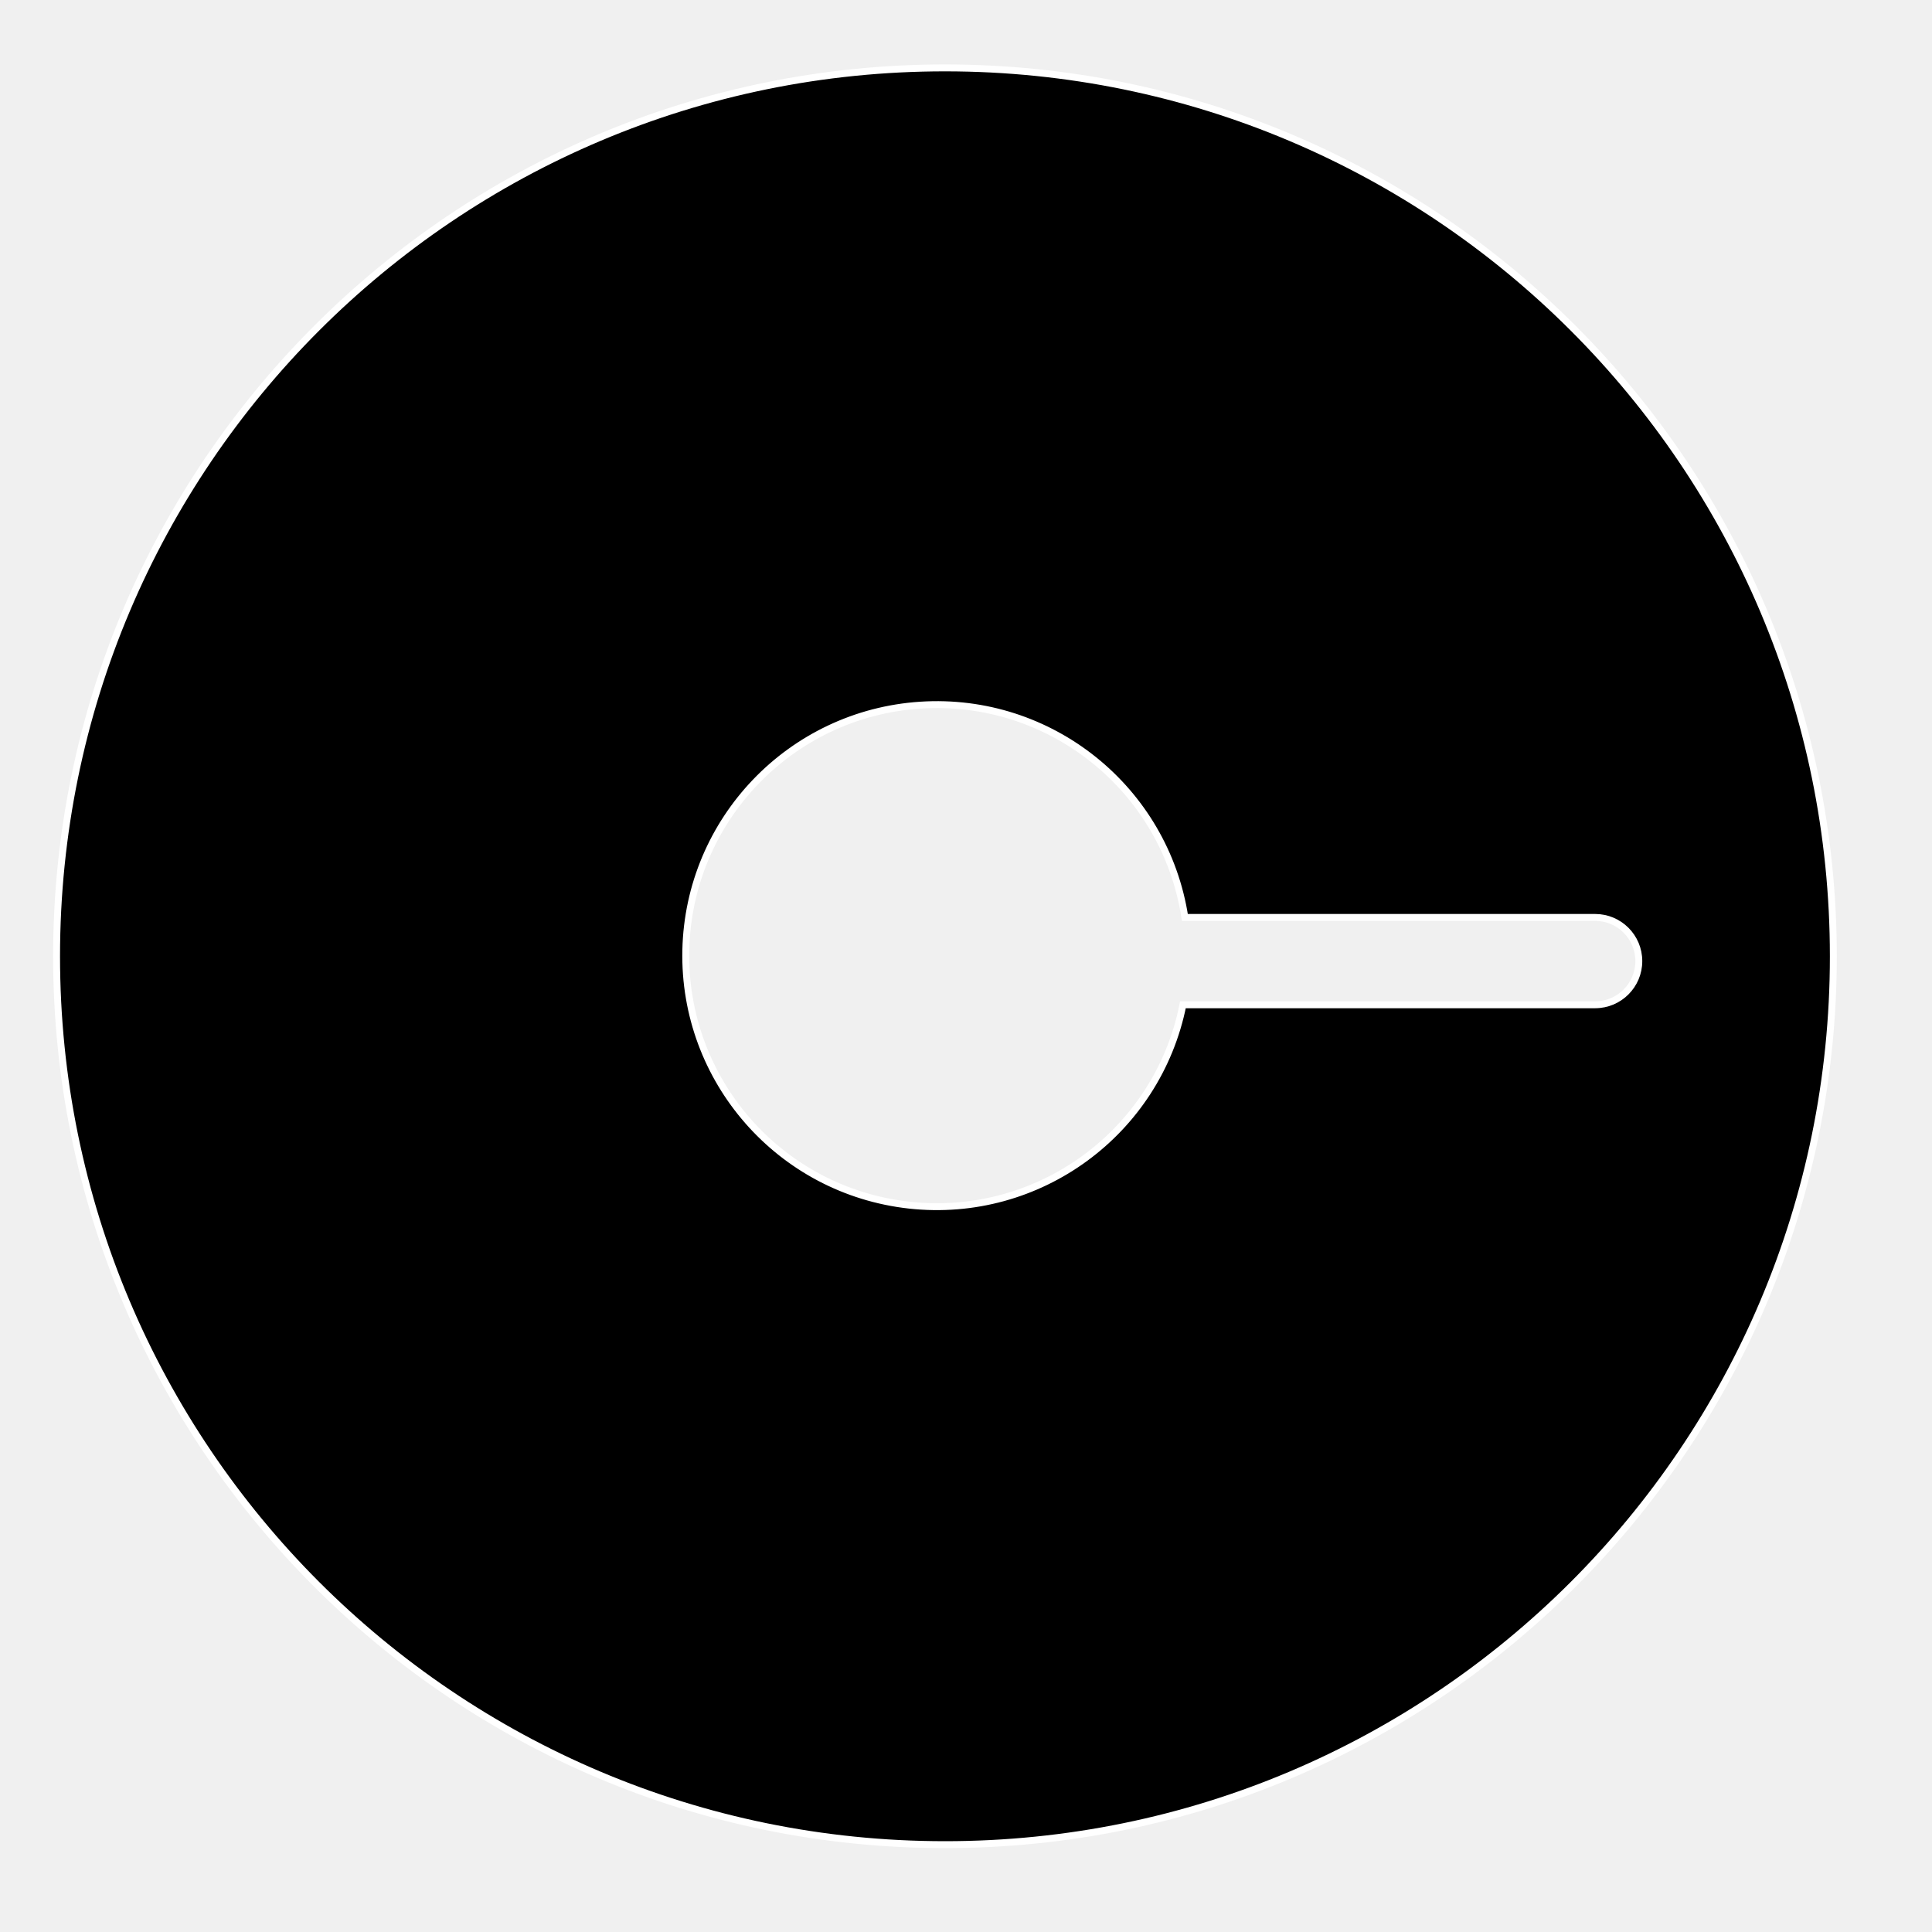
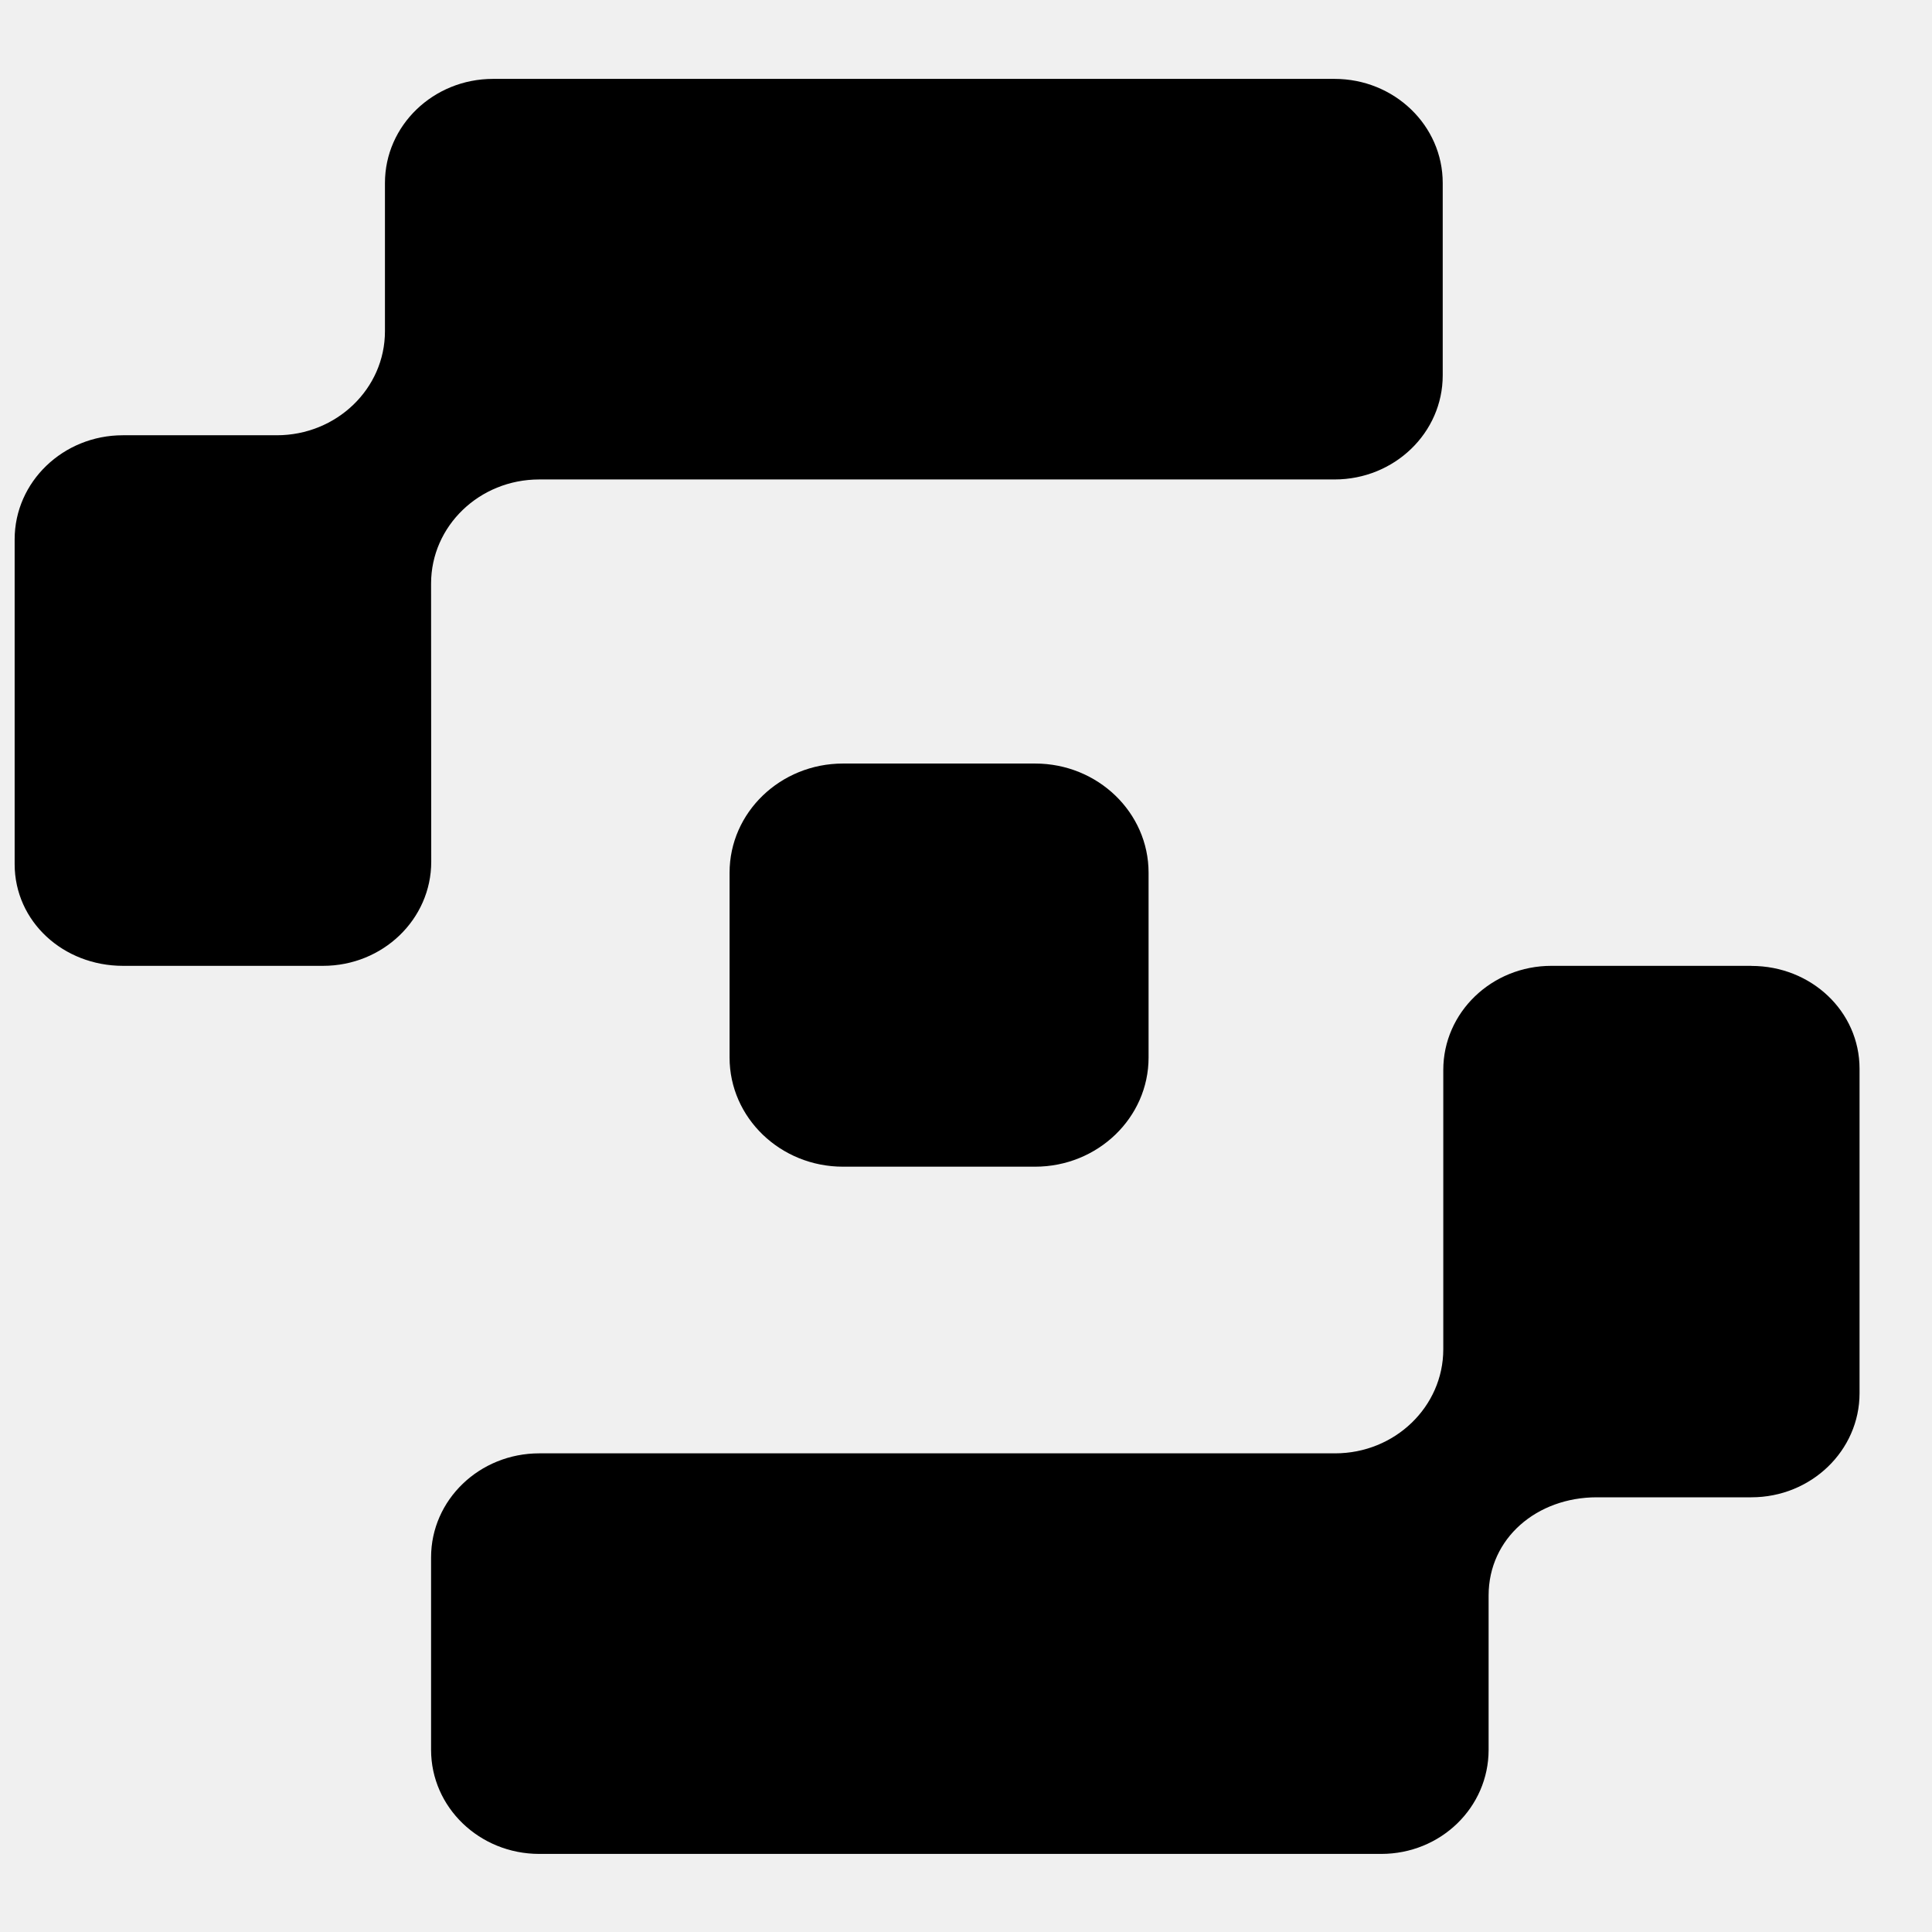
- <svg xmlns="http://www.w3.org/2000/svg" viewBox="0 0 280 280">
-   <path d="M137 9.84a128.75 128.75 0 10128.7 128.75A128.76 128.76 0 00137 9.84zm94.23 135.78h-59.79a36.38 36.38 0 11.28-12.66h59.46a6.33 6.33 0 010 12.66z" stroke="#fff" />
+ <svg xmlns="http://www.w3.org/2000/svg" width="384" height="384" viewBox="0 0 24 24" fill="none">
+   <path d="M21.757 11.998h-2.485c-.742 0-1.343.579-1.343 1.293v3.47c0 .714-.602 1.293-1.344 1.293H6.699c-.743 0-1.344.578-1.344 1.292v2.391c0 .714.601 1.293 1.344 1.293h10.458c.742 0 1.335-.579 1.335-1.293V19.82c0-.714.602-1.22 1.344-1.22h1.92c.743 0 1.344-.58 1.344-1.293v-4.03c0-.714-.601-1.278-1.343-1.278ZM5.355 7.249c0-.714.6-1.293 1.343-1.293h9.88c.743 0 1.344-.579 1.344-1.293v-2.39c0-.714-.601-1.293-1.344-1.293H6.125c-.742 0-1.343.579-1.343 1.293v1.842c0 .714-.602 1.292-1.344 1.292H1.526C.784 5.407.182 5.986.182 6.7v4.034c0 .714.604 1.264 1.346 1.264h2.485c.743 0 1.344-.579 1.344-1.293L5.355 7.25ZM10.472 9.485h2.387c.778 0 1.409.608 1.409 1.356v2.296c0 .748-.632 1.356-1.41 1.356h-2.386c-.778 0-1.409-.608-1.409-1.356v-2.296c0-.749.632-1.356 1.409-1.356Z" fill="currentColor" />
</svg>
